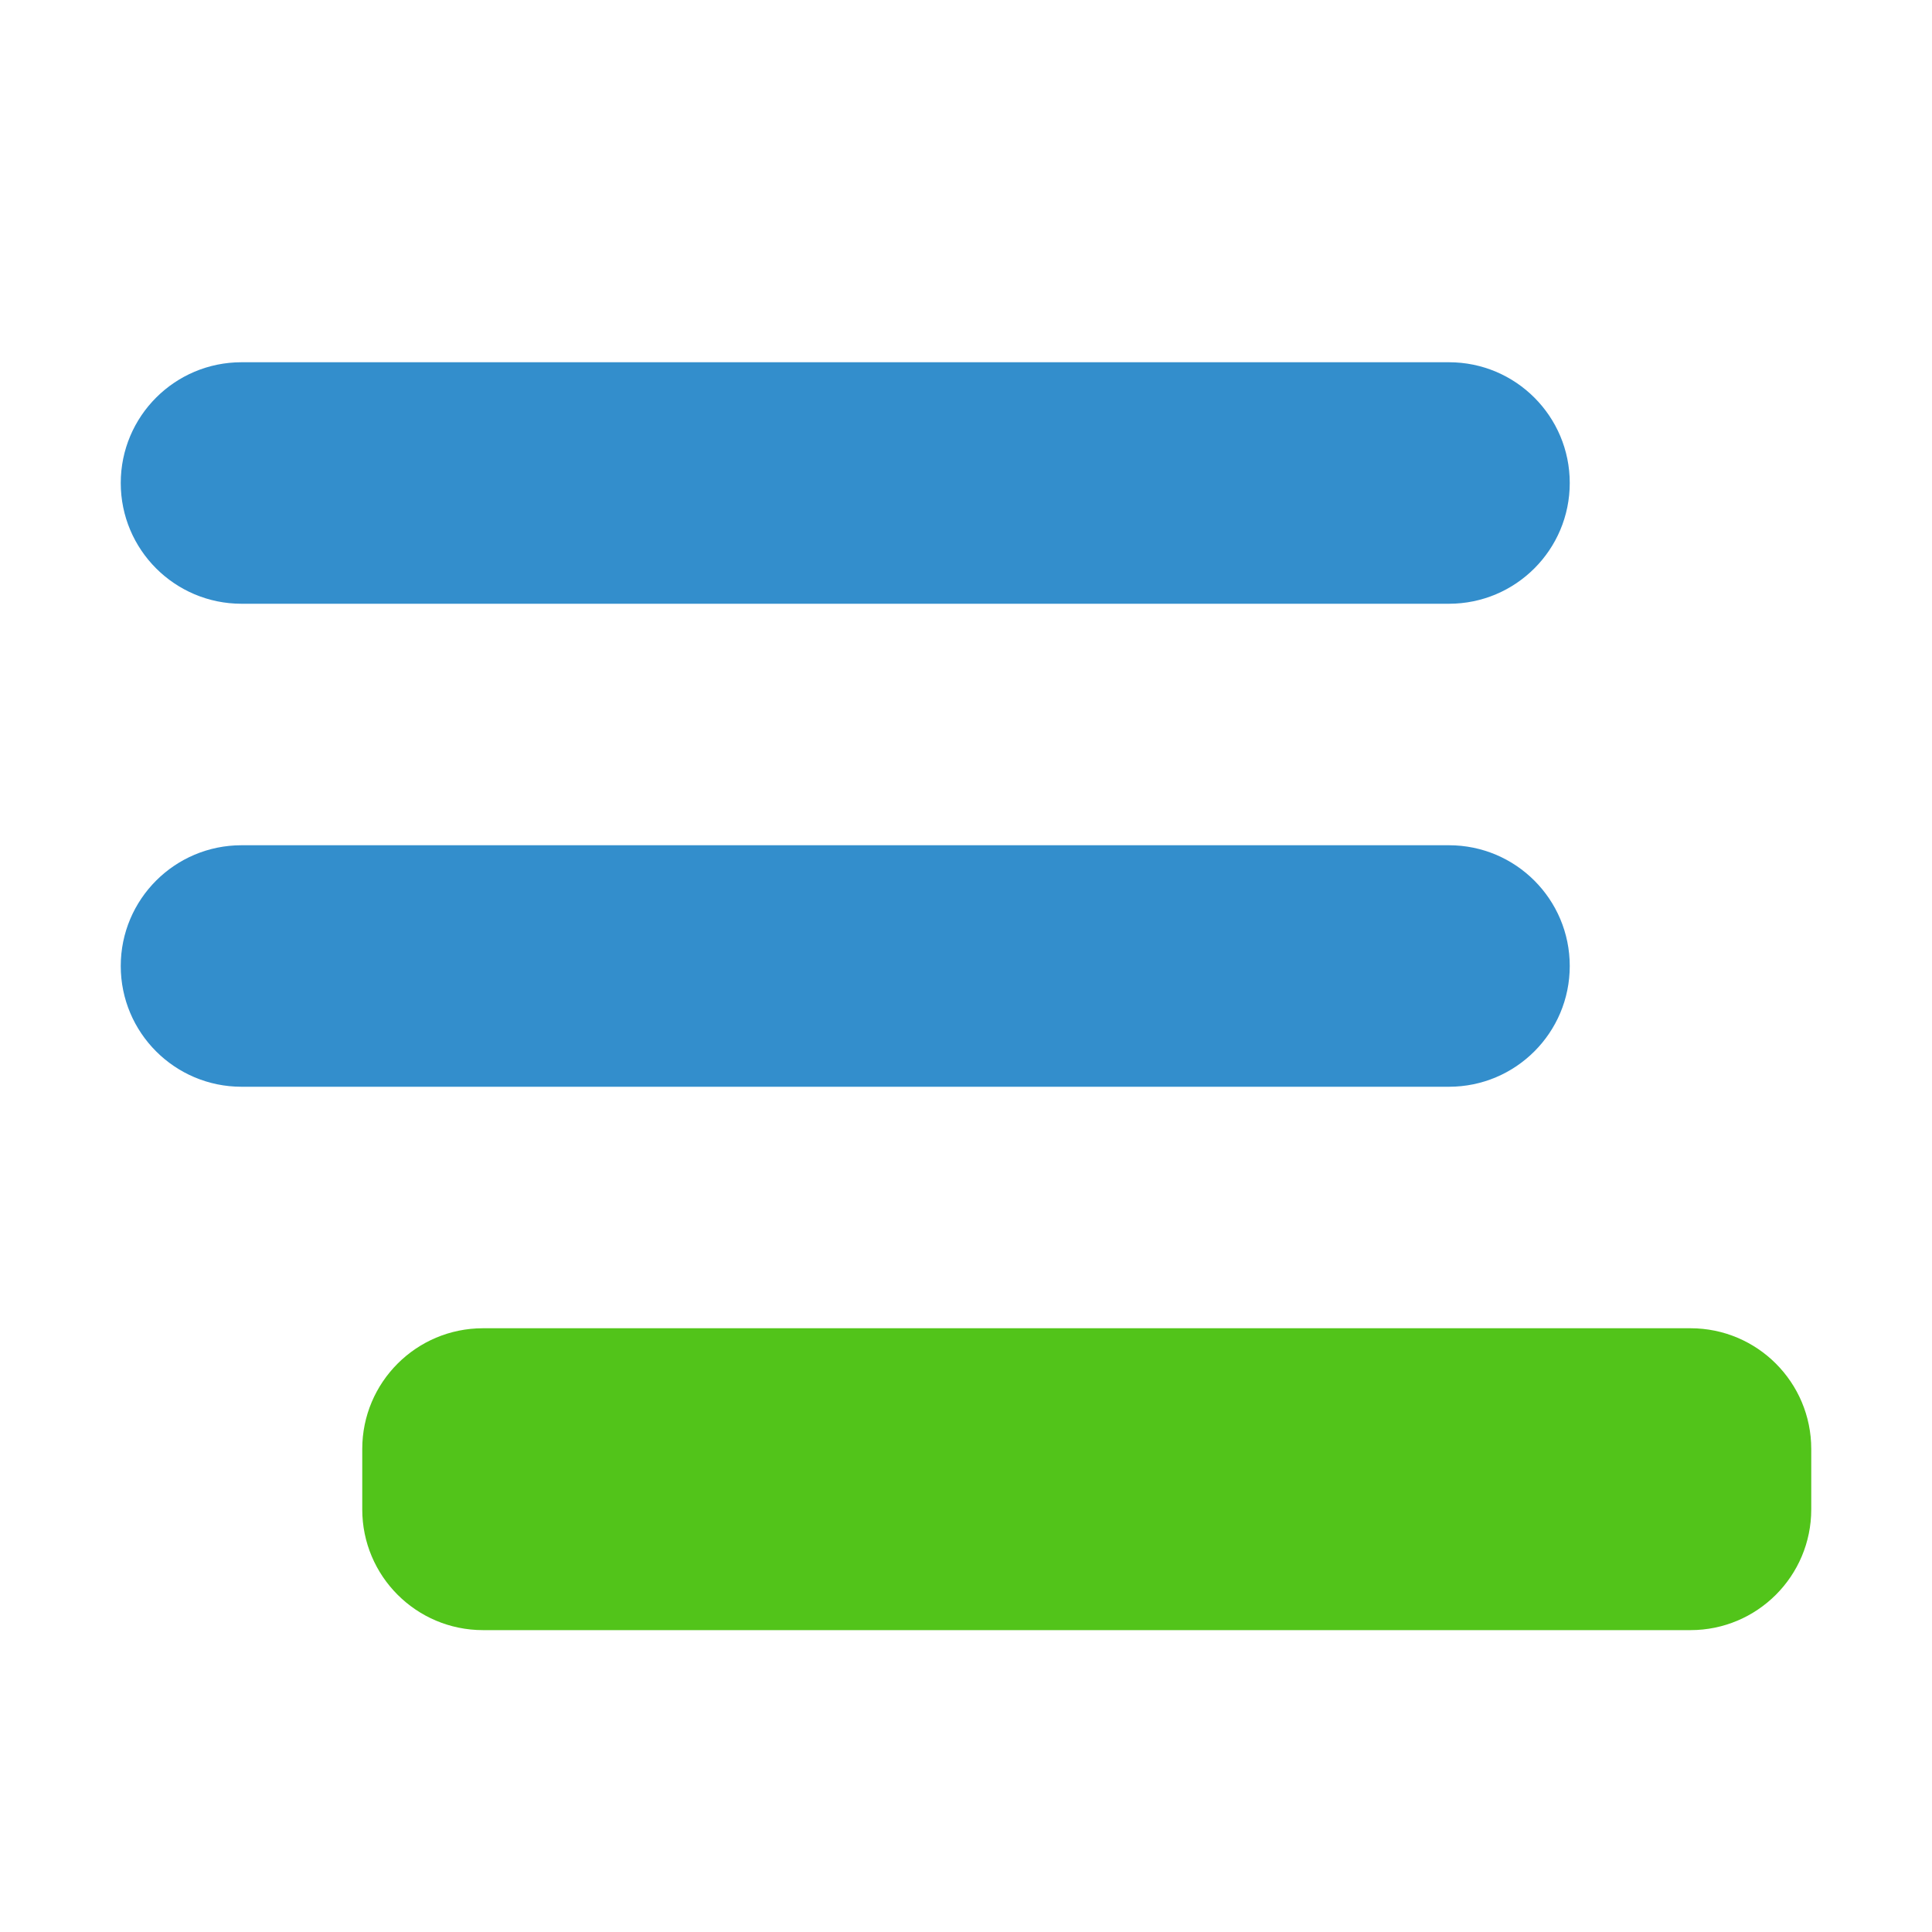
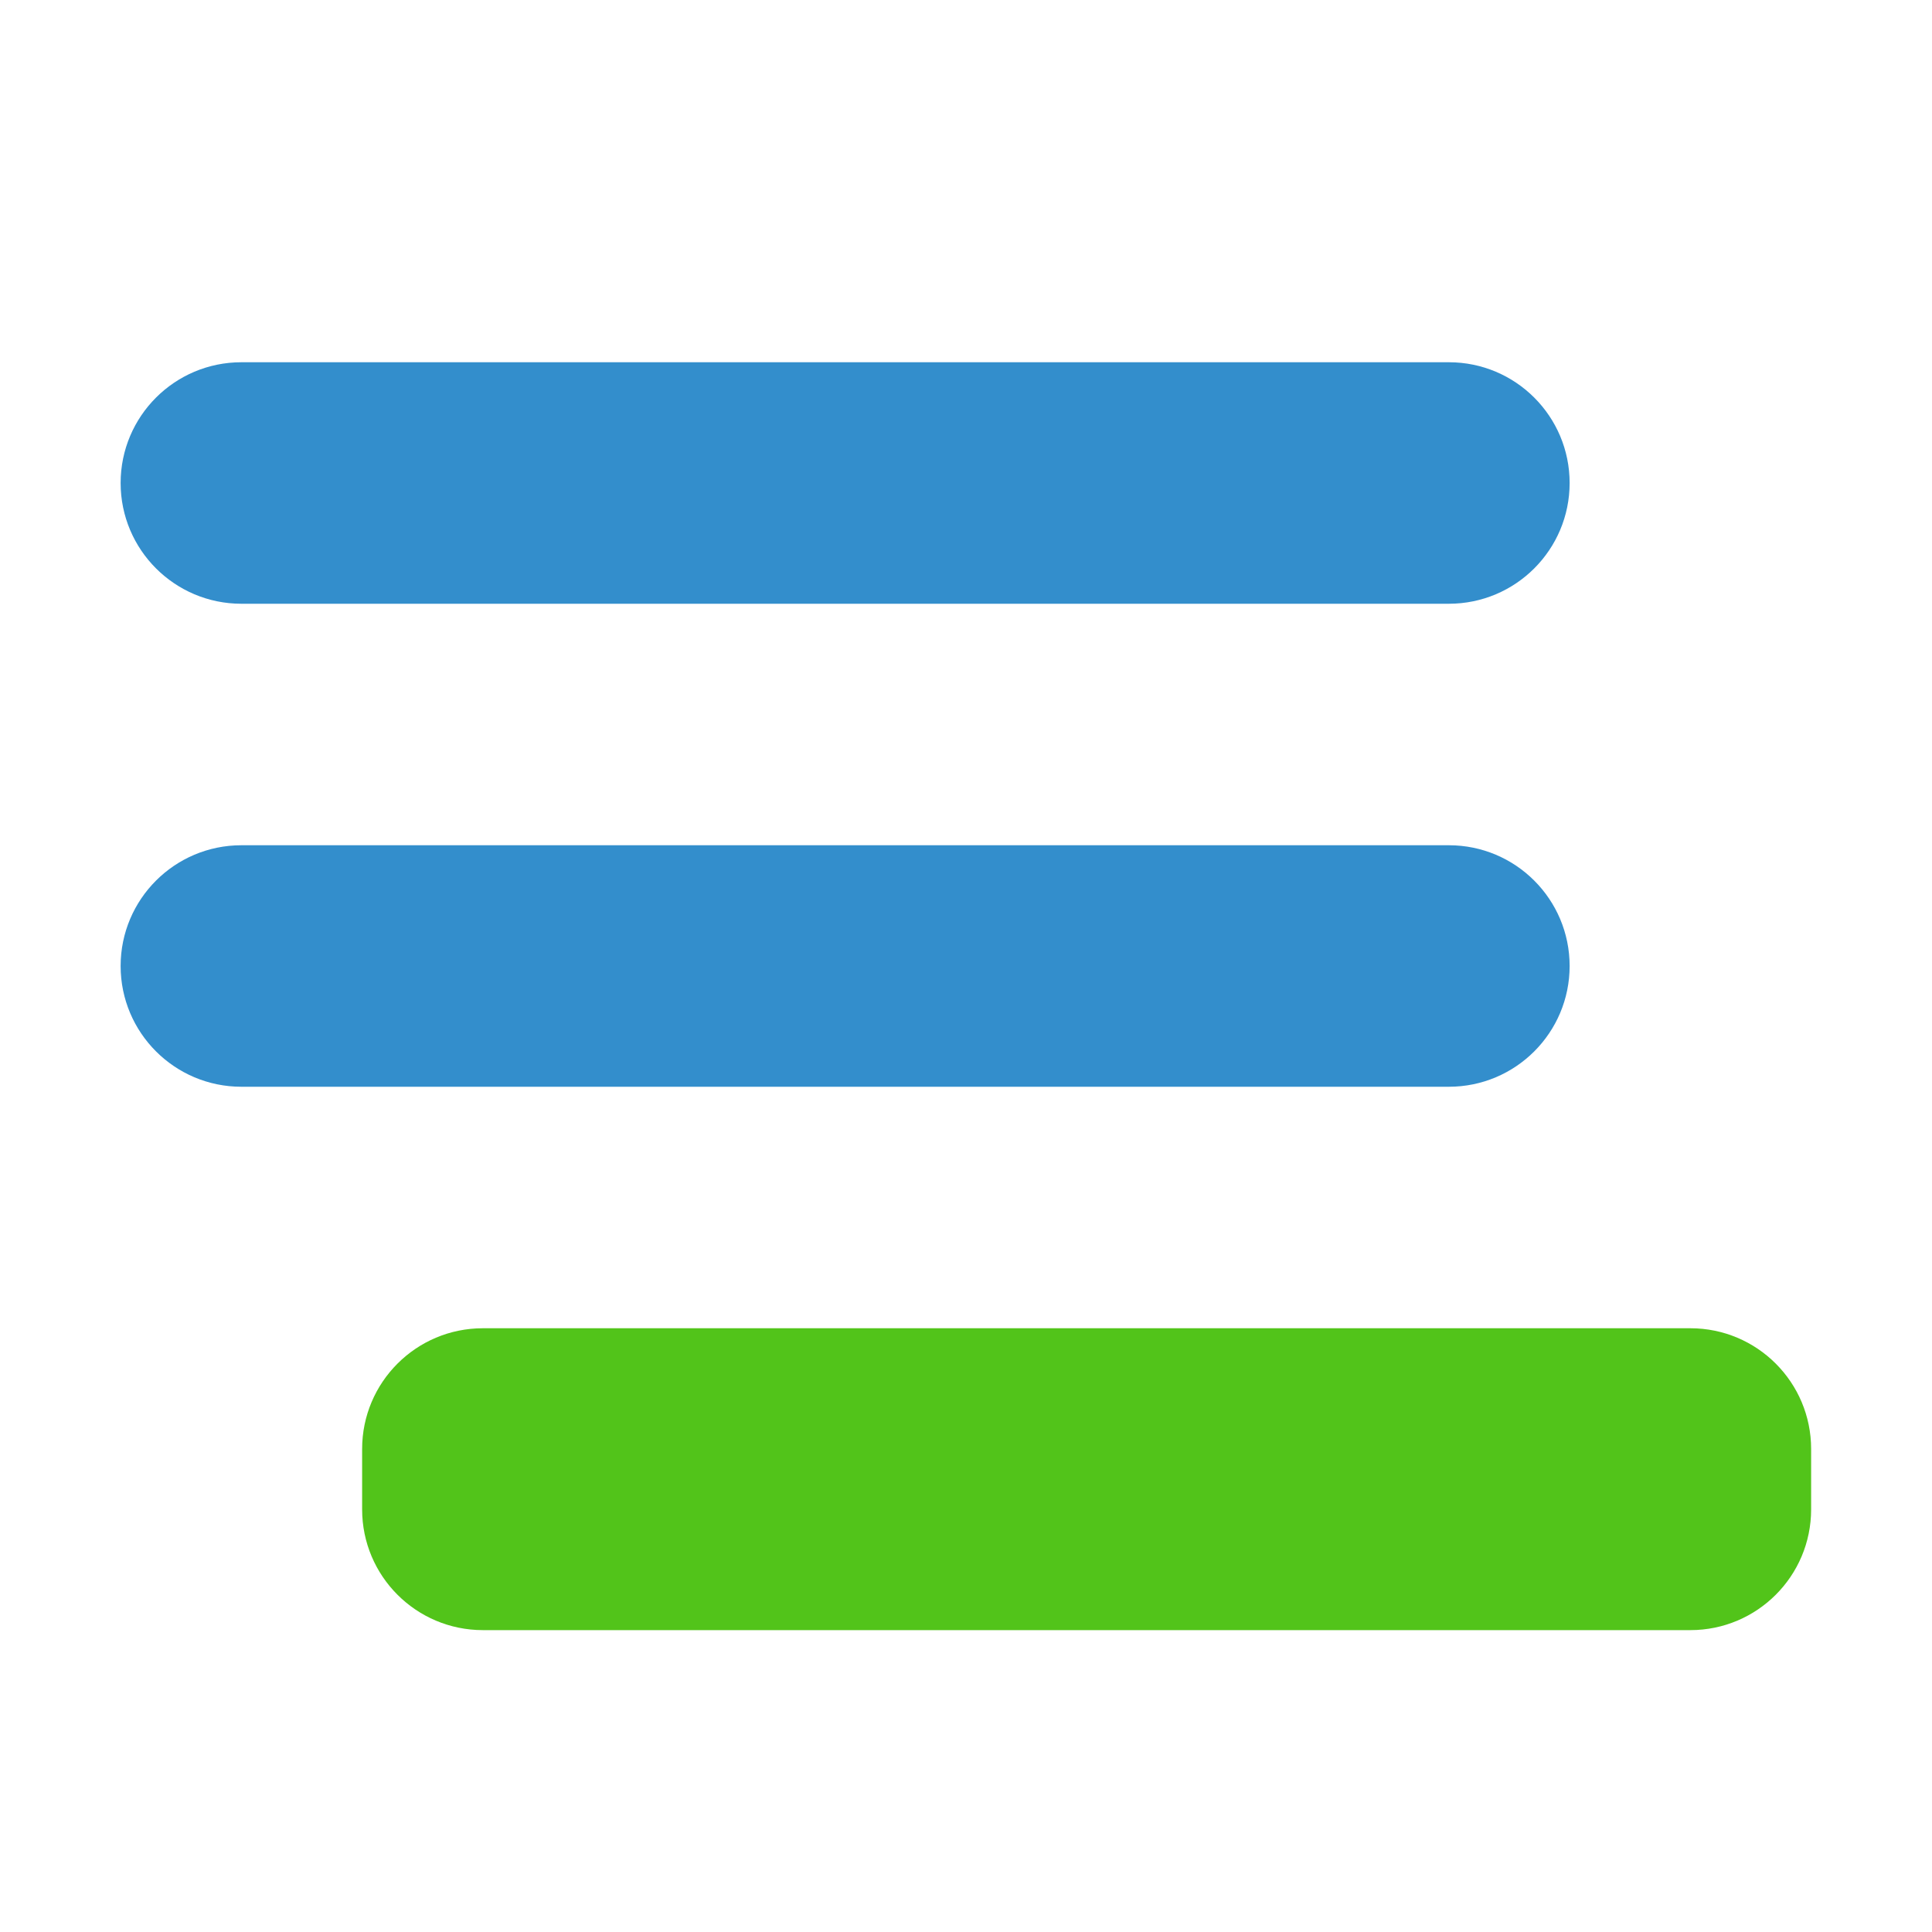
<svg xmlns="http://www.w3.org/2000/svg" width="16" height="16" viewBox="0 0 16 16" fill="none">
-   <rect x="3" y="11" width="12" height="2.5" rx="1" fill="#52C41A" />
-   <rect x="1" y="3" width="12" height="2" rx="1" fill="#338ECC" />
-   <rect x="1" y="7" width="12" height="2" rx="1" fill="#338ECC" />
+   <rect x="2.999" y="11" width="12" height="2.5" rx="1" fill="#52C41A" />
+   <rect x="0.999" y="3" width="12" height="2" rx="1" fill="#338ECC" />
+   <rect x="0.999" y="7" width="12" height="2" rx="1" fill="#338ECC" />
</svg>
